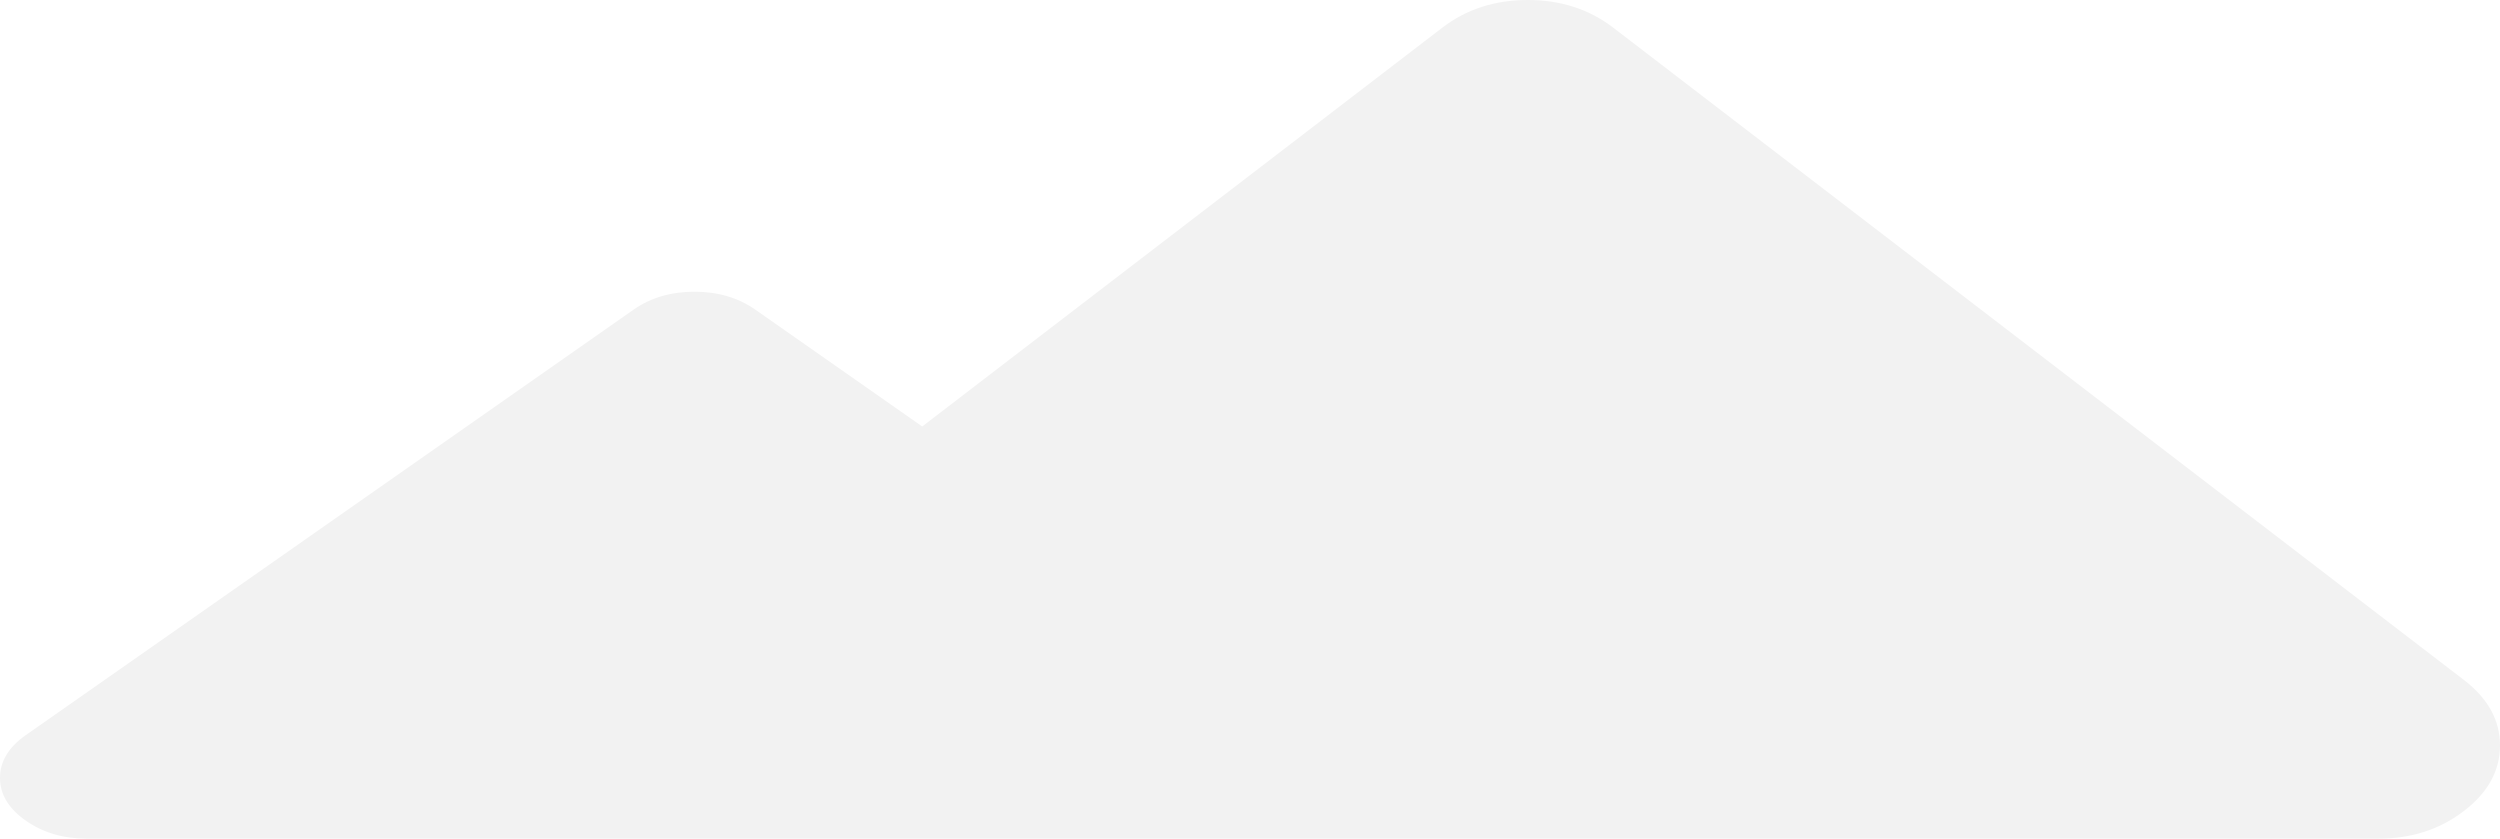
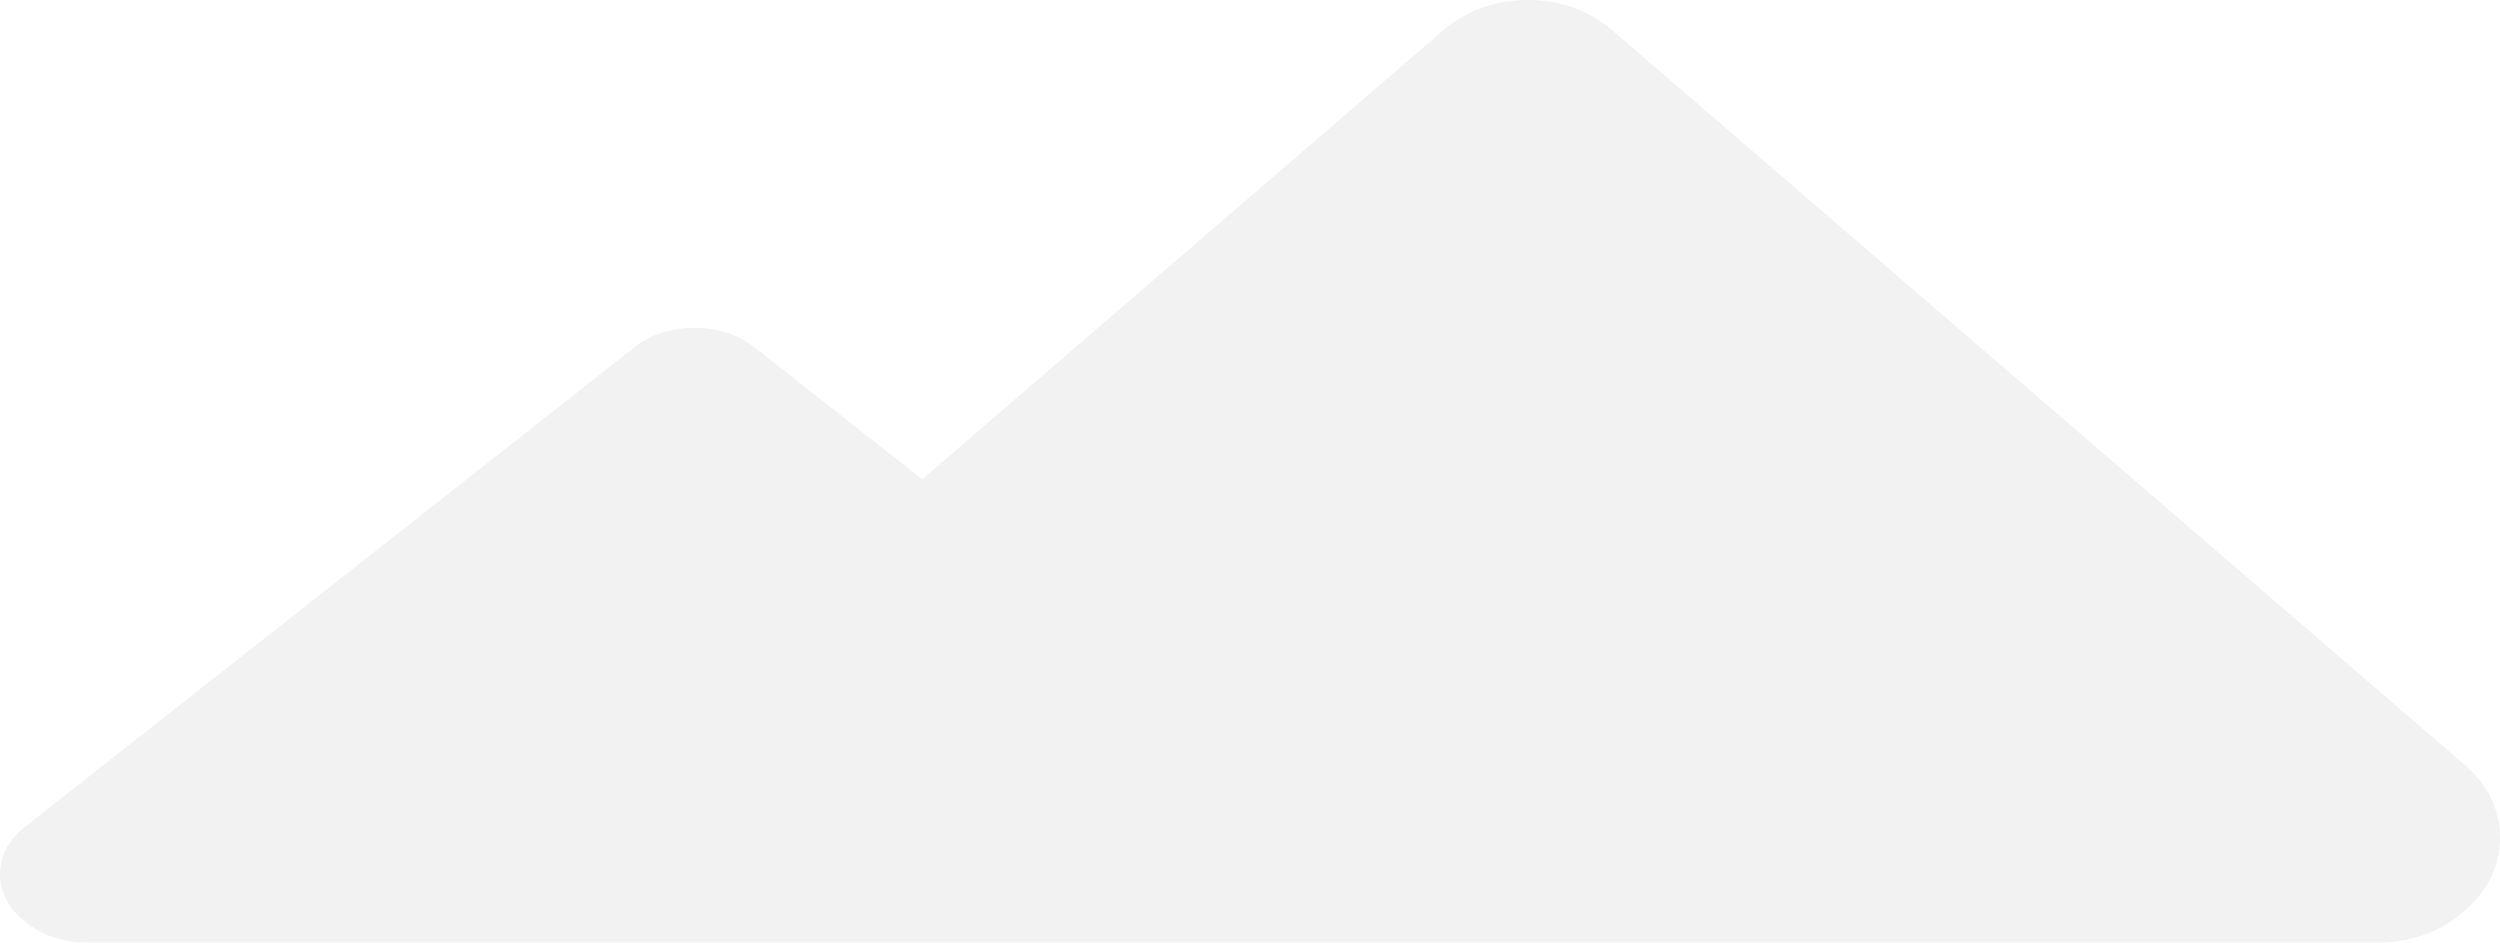
- <svg xmlns="http://www.w3.org/2000/svg" version="1.1" width="313px" height="105px">
-   <g transform="matrix(1 0 0 1 -26 -346 )">
-     <path d="M 297.785 105  L 163.021 105  L 84.936 105  L 10.868 105  C 7.925 105  5.377 104.247  3.226 102.741  C 1.075 101.235  0 99.452  0 97.391  C 0 95.331  1.075 93.547  3.226 92.041  L 79.303 38.781  C 81.454 37.275  84.001 36.522  86.944 36.522  C 89.888 36.522  92.435 37.275  94.586 38.781  L 115.461 53.395  L 180.58 3.464  C 183.591 1.155  187.157 0  191.278 0  C 195.399 0  198.965 1.155  201.976 3.464  L 308.483 85.13  C 311.494 87.439  313 90.174  313 93.333  C 313 96.493  311.494 99.227  308.483 101.536  C 305.472 103.845  301.906 105  297.785 105  Z " fill-rule="nonzero" fill="#f2f2f2" stroke="none" transform="matrix(1 0 0 1 26 346 )" />
+ <svg xmlns="http://www.w3.org/2000/svg" version="1.1" width="313px" height="118px">
+   <g transform="matrix(1 0 0 1 -22 -691 )">
+     <path d="M 297.785 118  L 163.021 118  L 84.936 118  L 10.868 118  C 7.925 118  5.377 117.154  3.226 115.462  C 1.075 113.769  0 111.765  0 109.449  C 0 107.133  1.075 105.129  3.226 103.437  L 79.303 43.582  C 81.454 41.89  84.001 41.043  86.944 41.043  C 89.888 41.043  92.435 41.89  94.586 43.582  L 115.461 60.006  L 180.58 3.892  C 183.591 1.297  187.157 0  191.278 0  C 195.399 0  198.965 1.297  201.976 3.892  L 308.483 95.67  C 311.494 98.265  313 101.338  313 104.889  C 313 108.44  311.494 111.513  308.483 114.108  C 305.472 116.703  301.906 118  297.785 118  Z " fill-rule="nonzero" fill="#f2f2f2" stroke="none" transform="matrix(1 0 0 1 22 691 )" />
  </g>
</svg>
